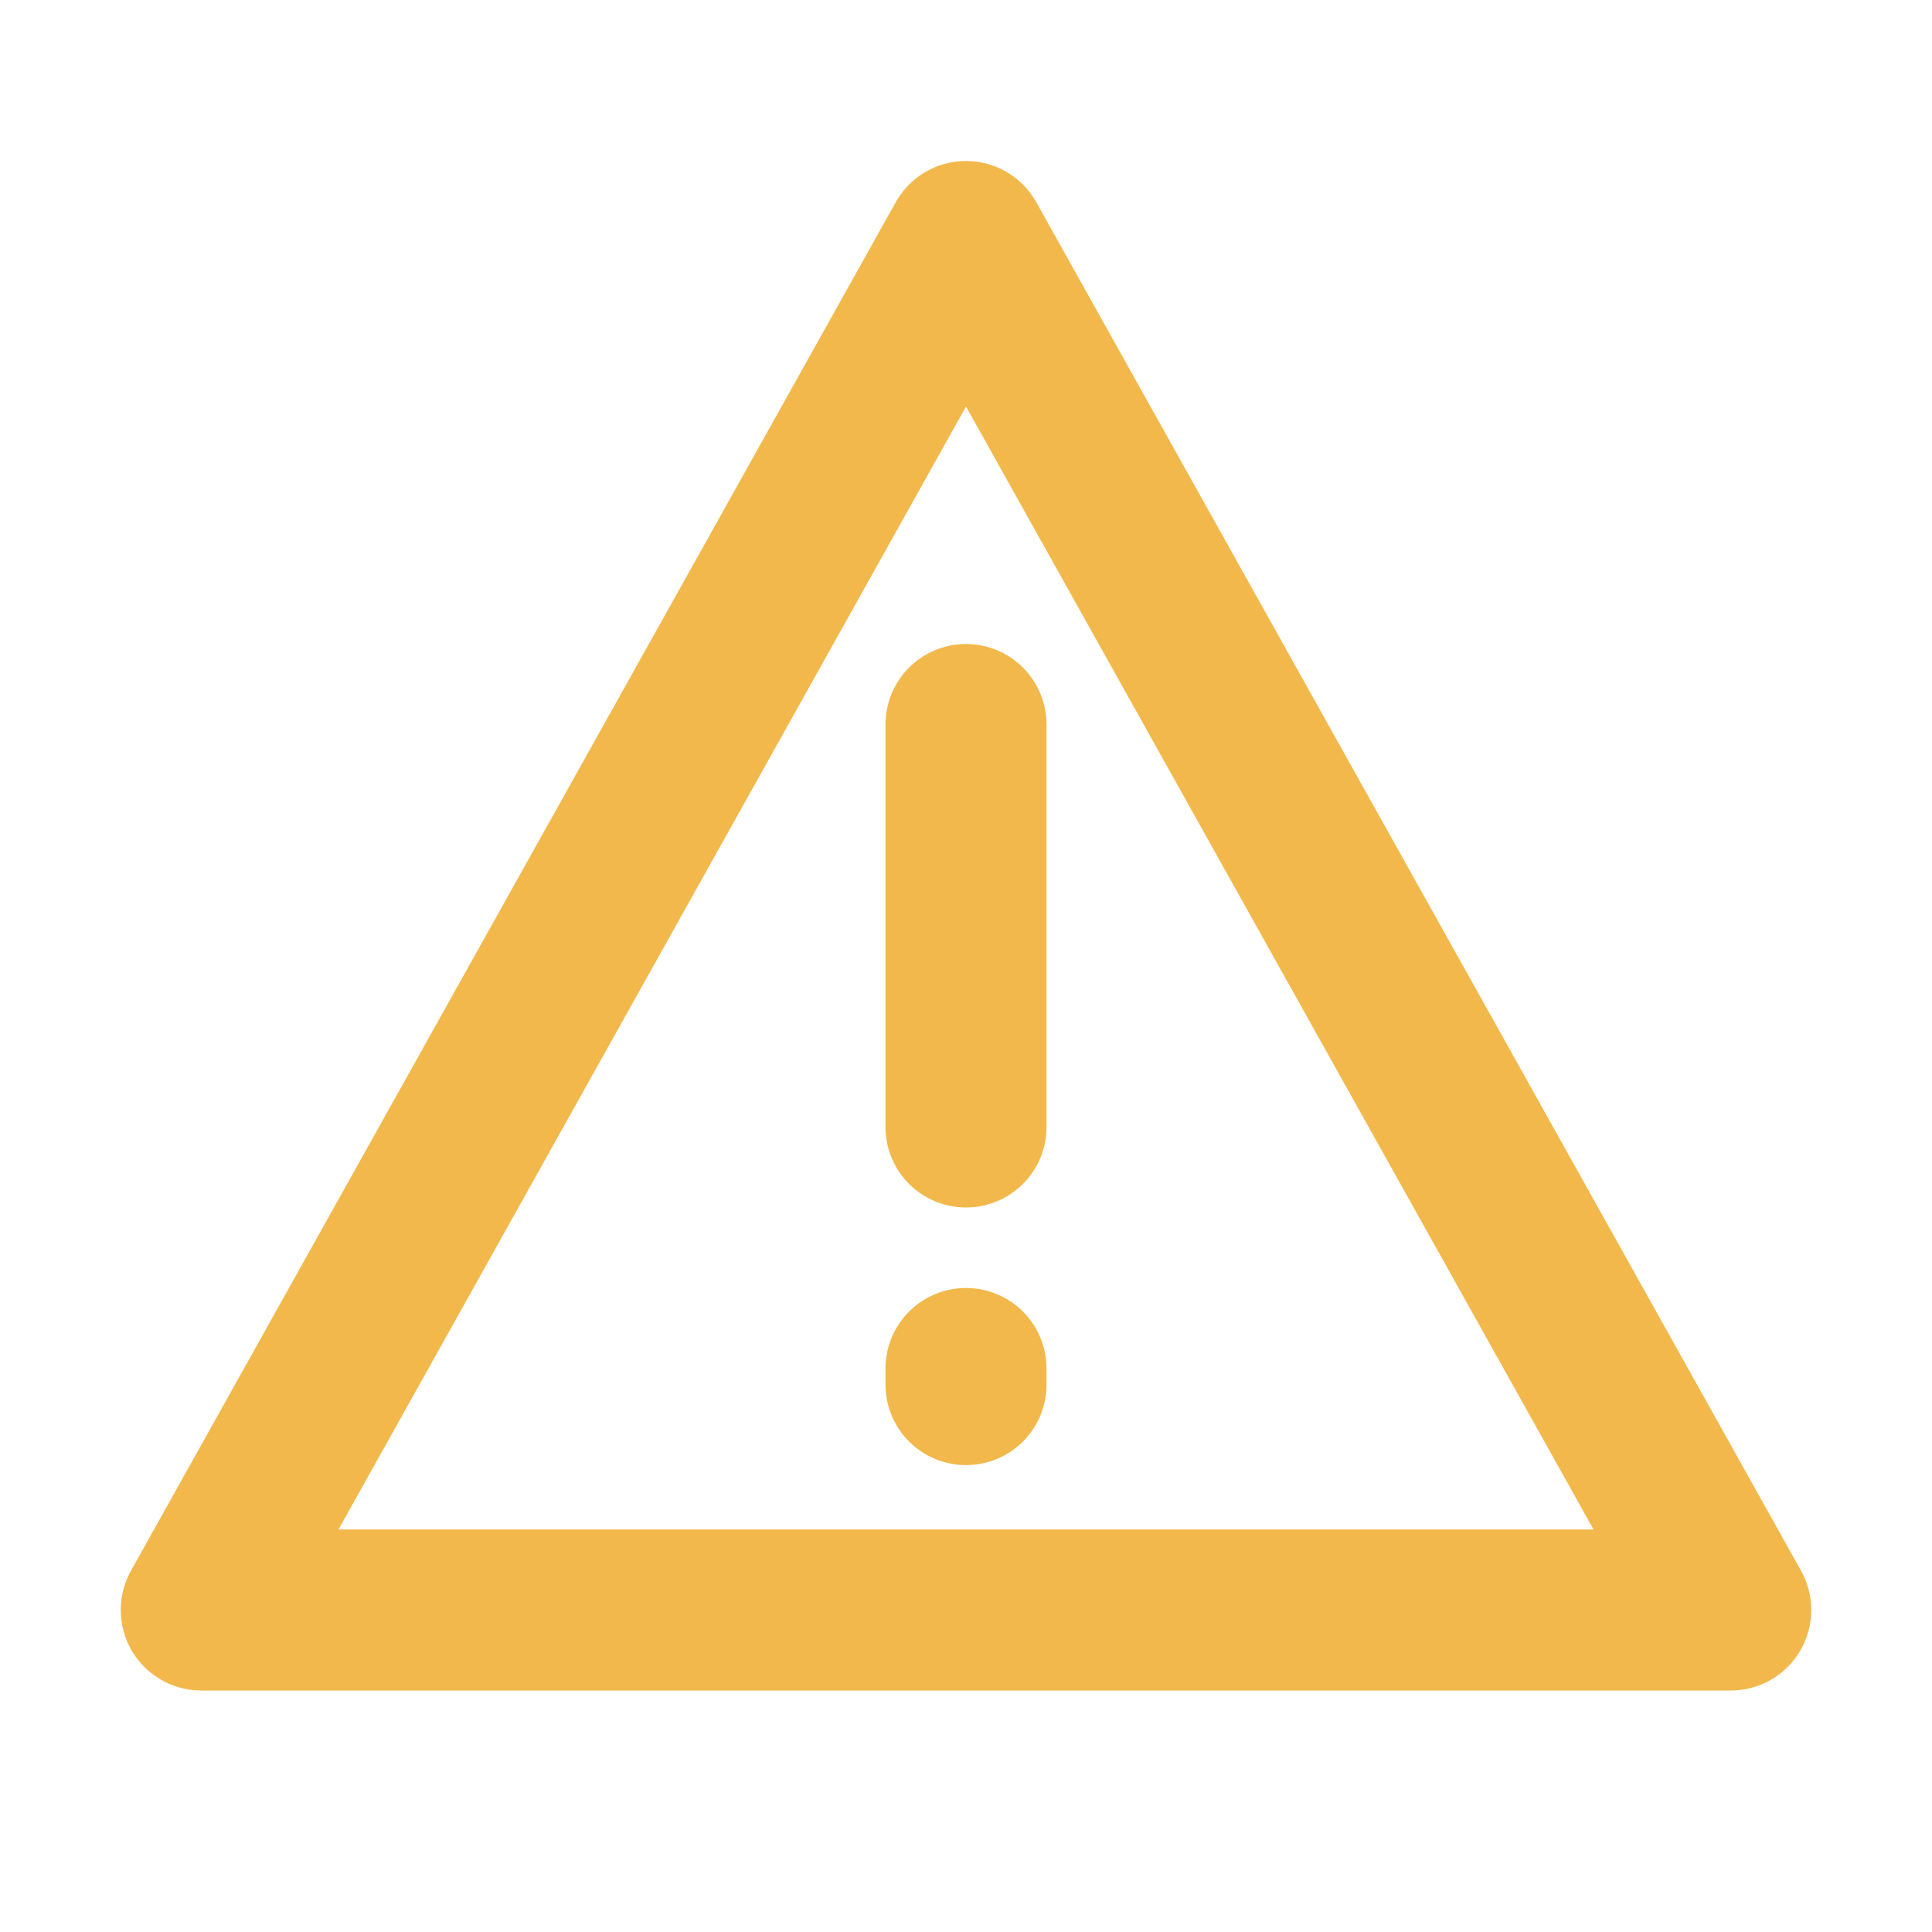
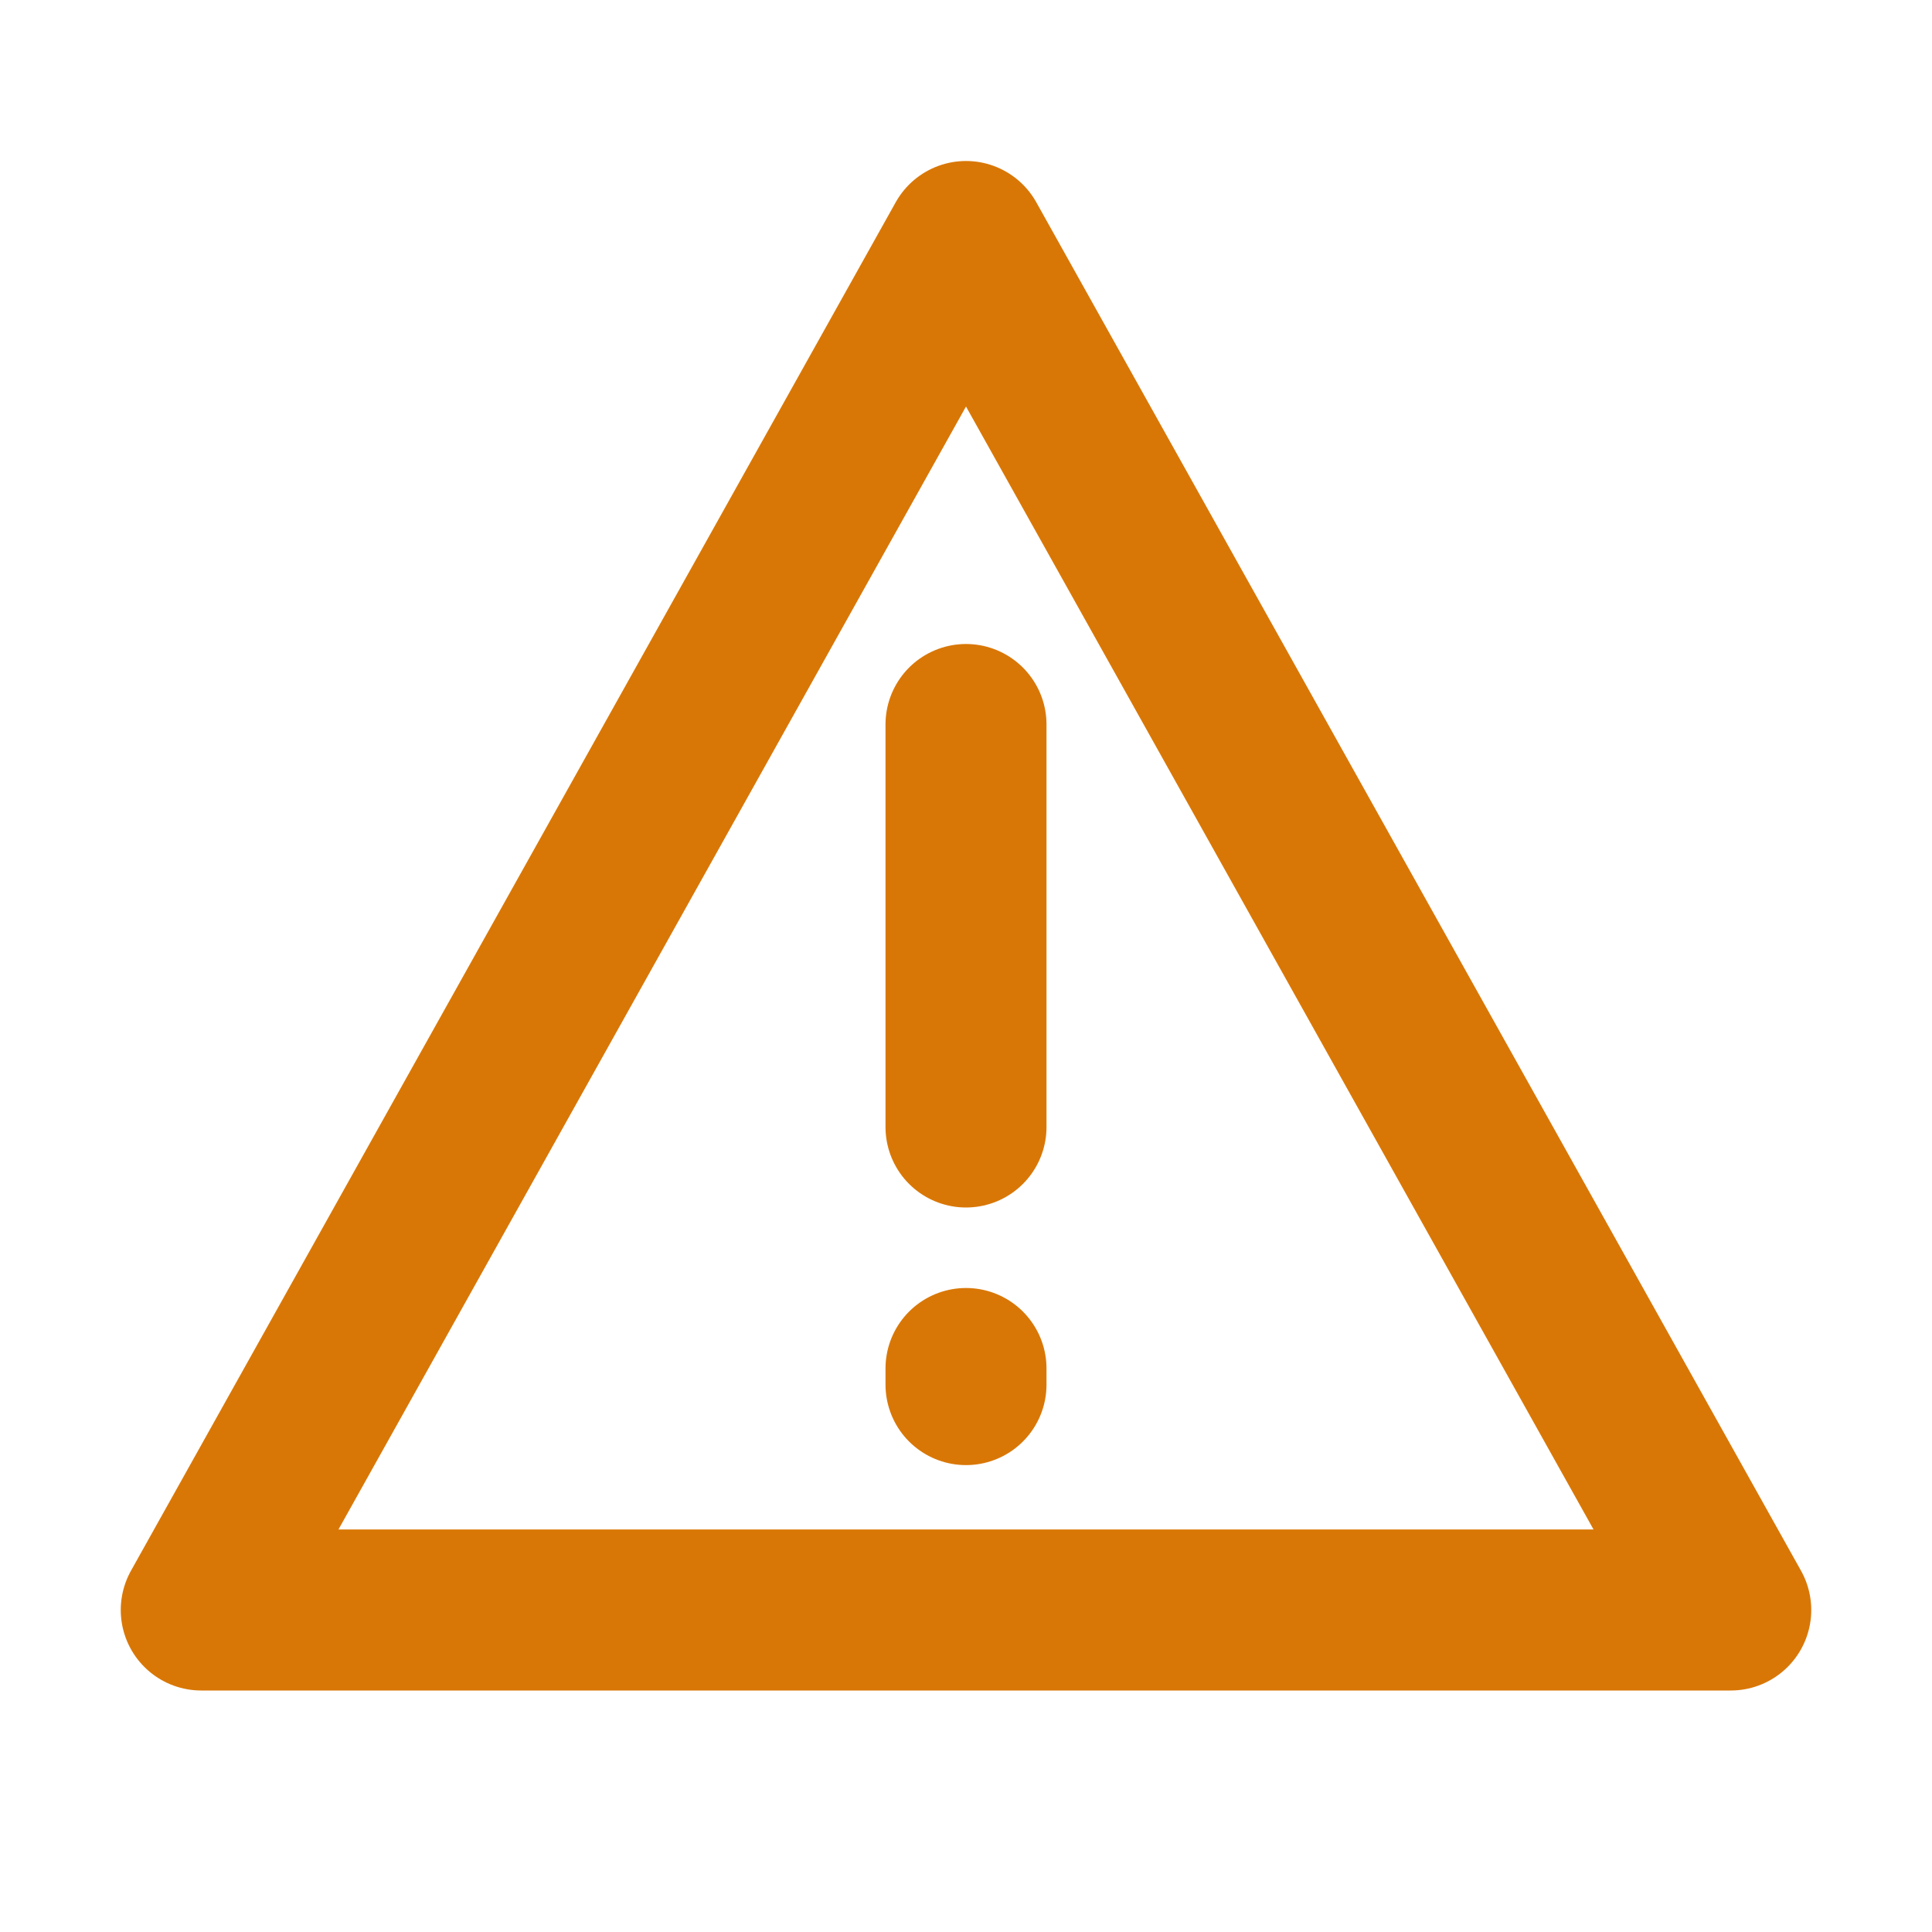
<svg xmlns="http://www.w3.org/2000/svg" viewBox="0 0 24 24">
-   <path d="M12 3 2.5 20h19z" fill="none" stroke="#F2B84B" stroke-width="2" stroke-linejoin="round" />
-   <path d="M12 9v5m0 3v.2" stroke="#F2B84B" stroke-width="2" stroke-linecap="round" />
+   <path d="M12 3 2.5 20h19z" fill="none" stroke="#D97706" stroke-width="2" stroke-linejoin="round" />
+   <path d="M12 9v5m0 3v.2" stroke="#D97706" stroke-width="2" stroke-linecap="round" />
</svg>
